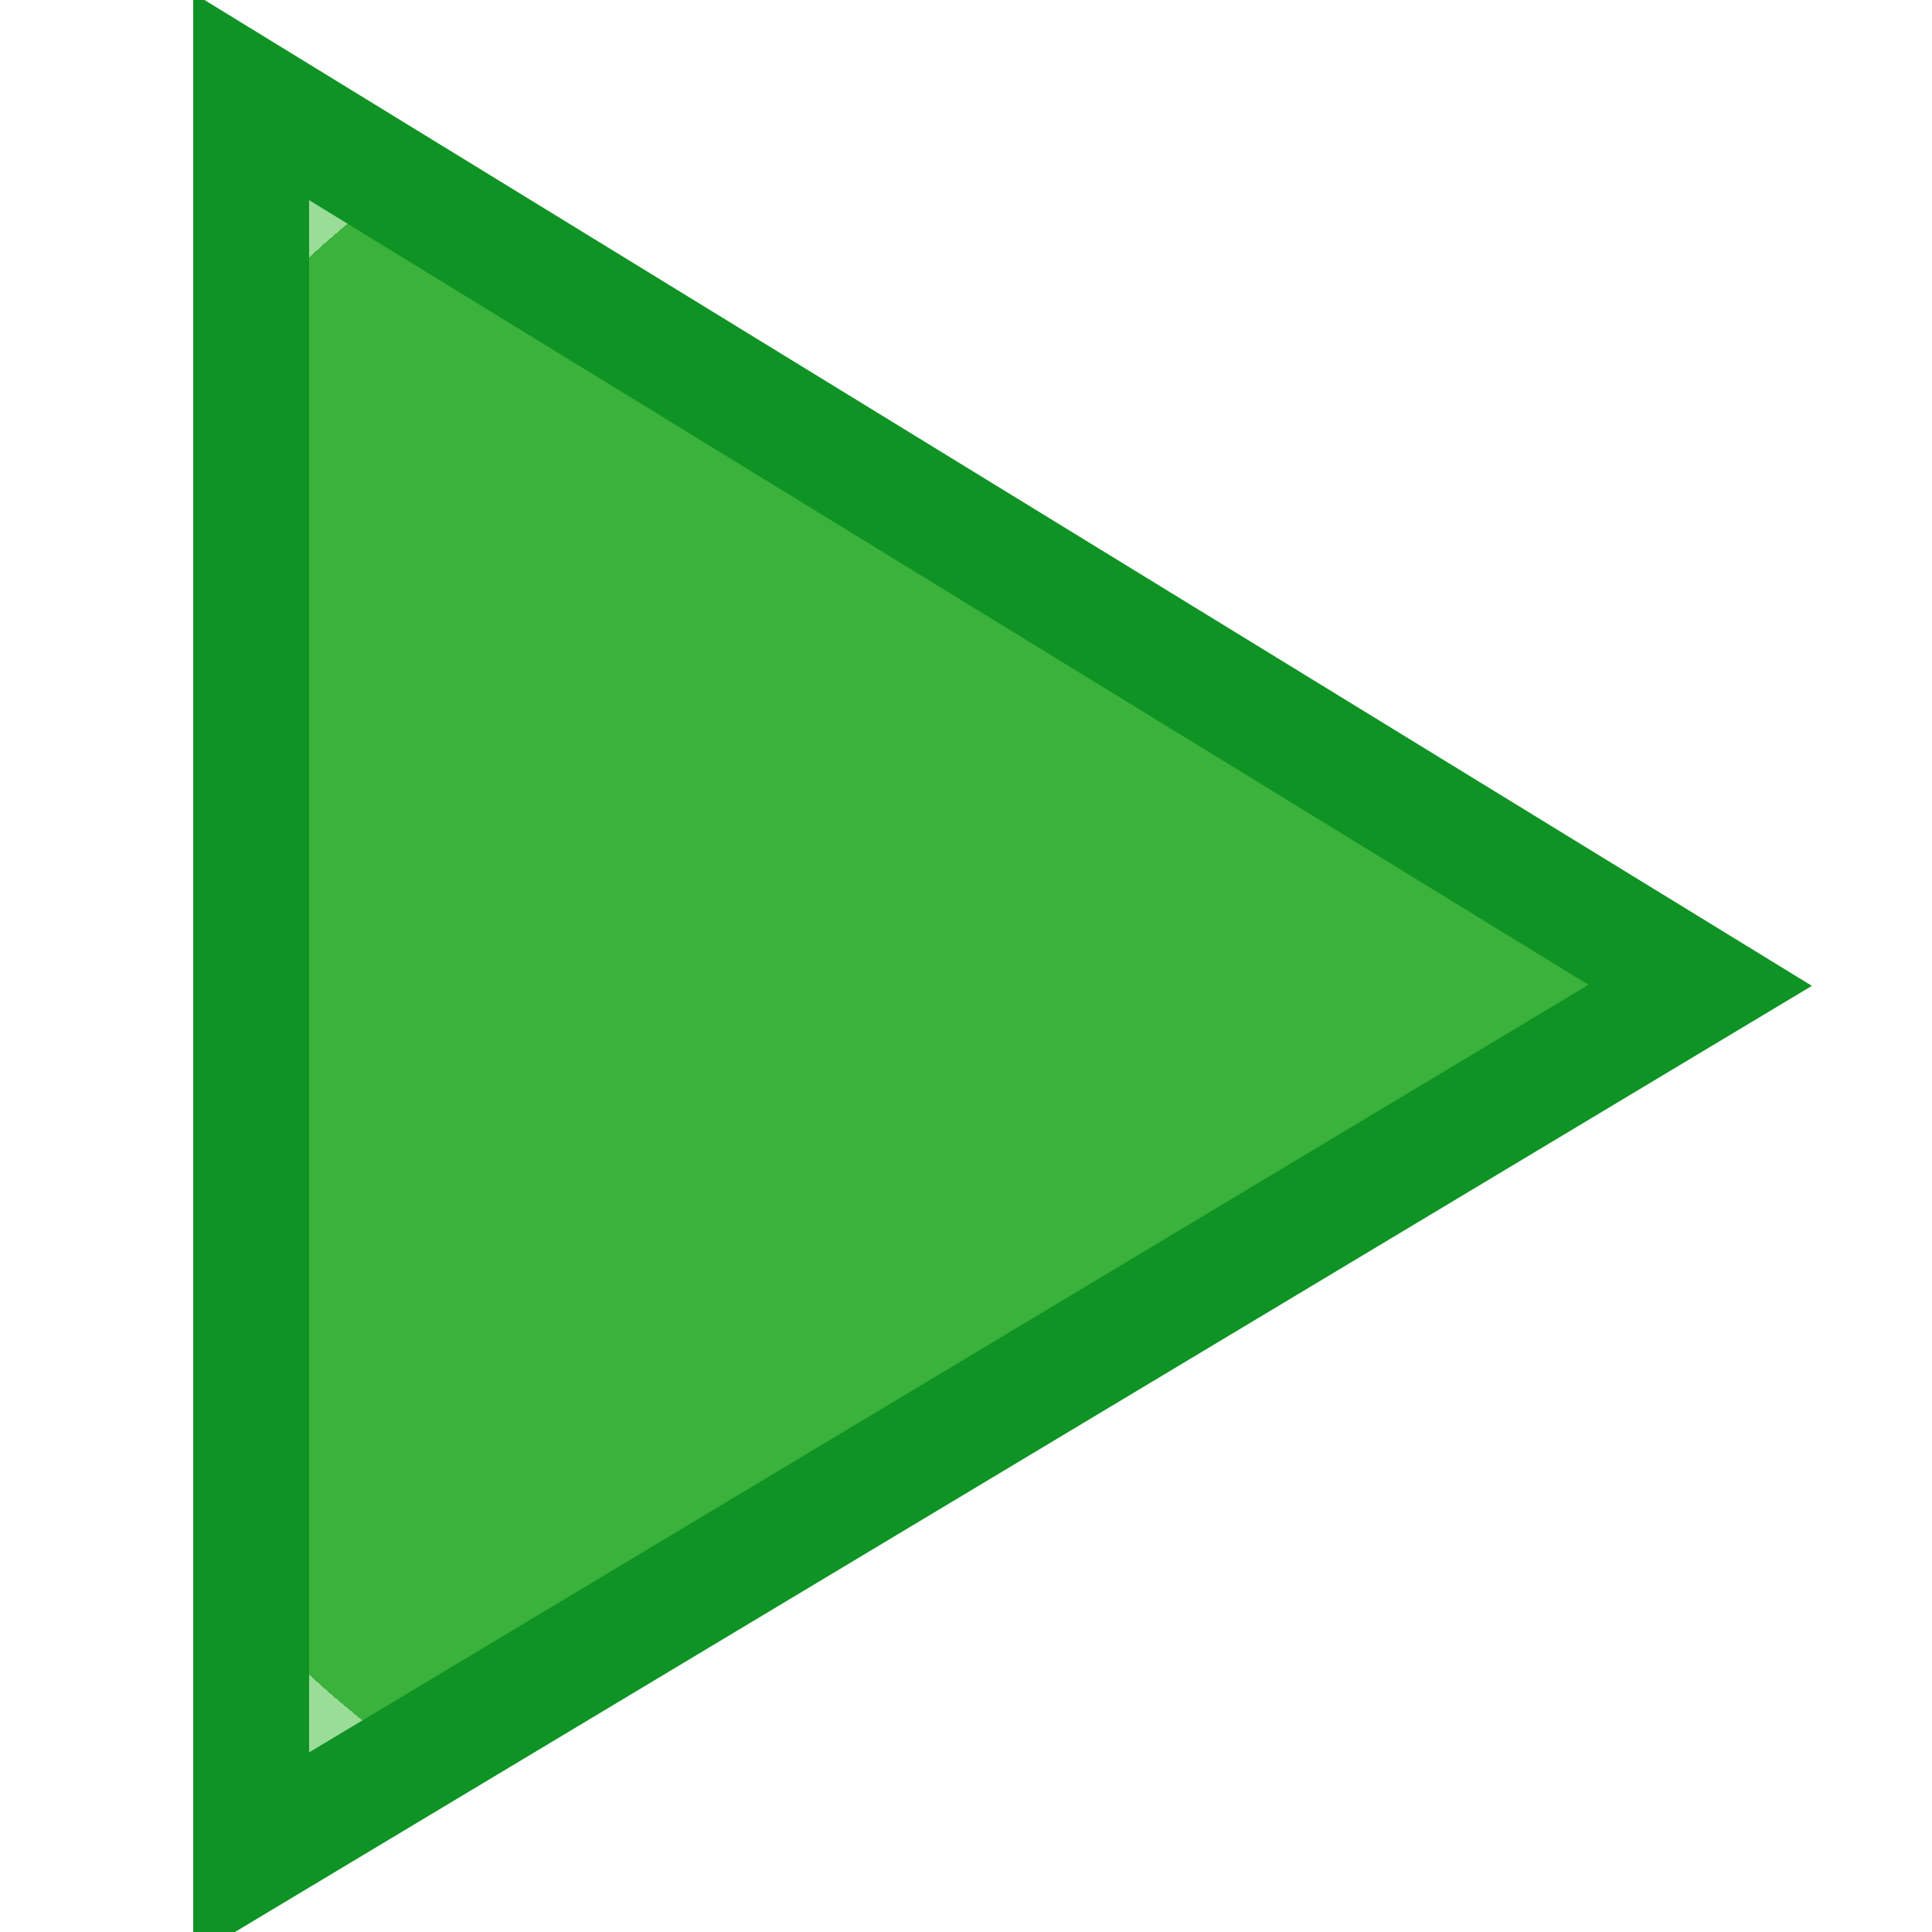
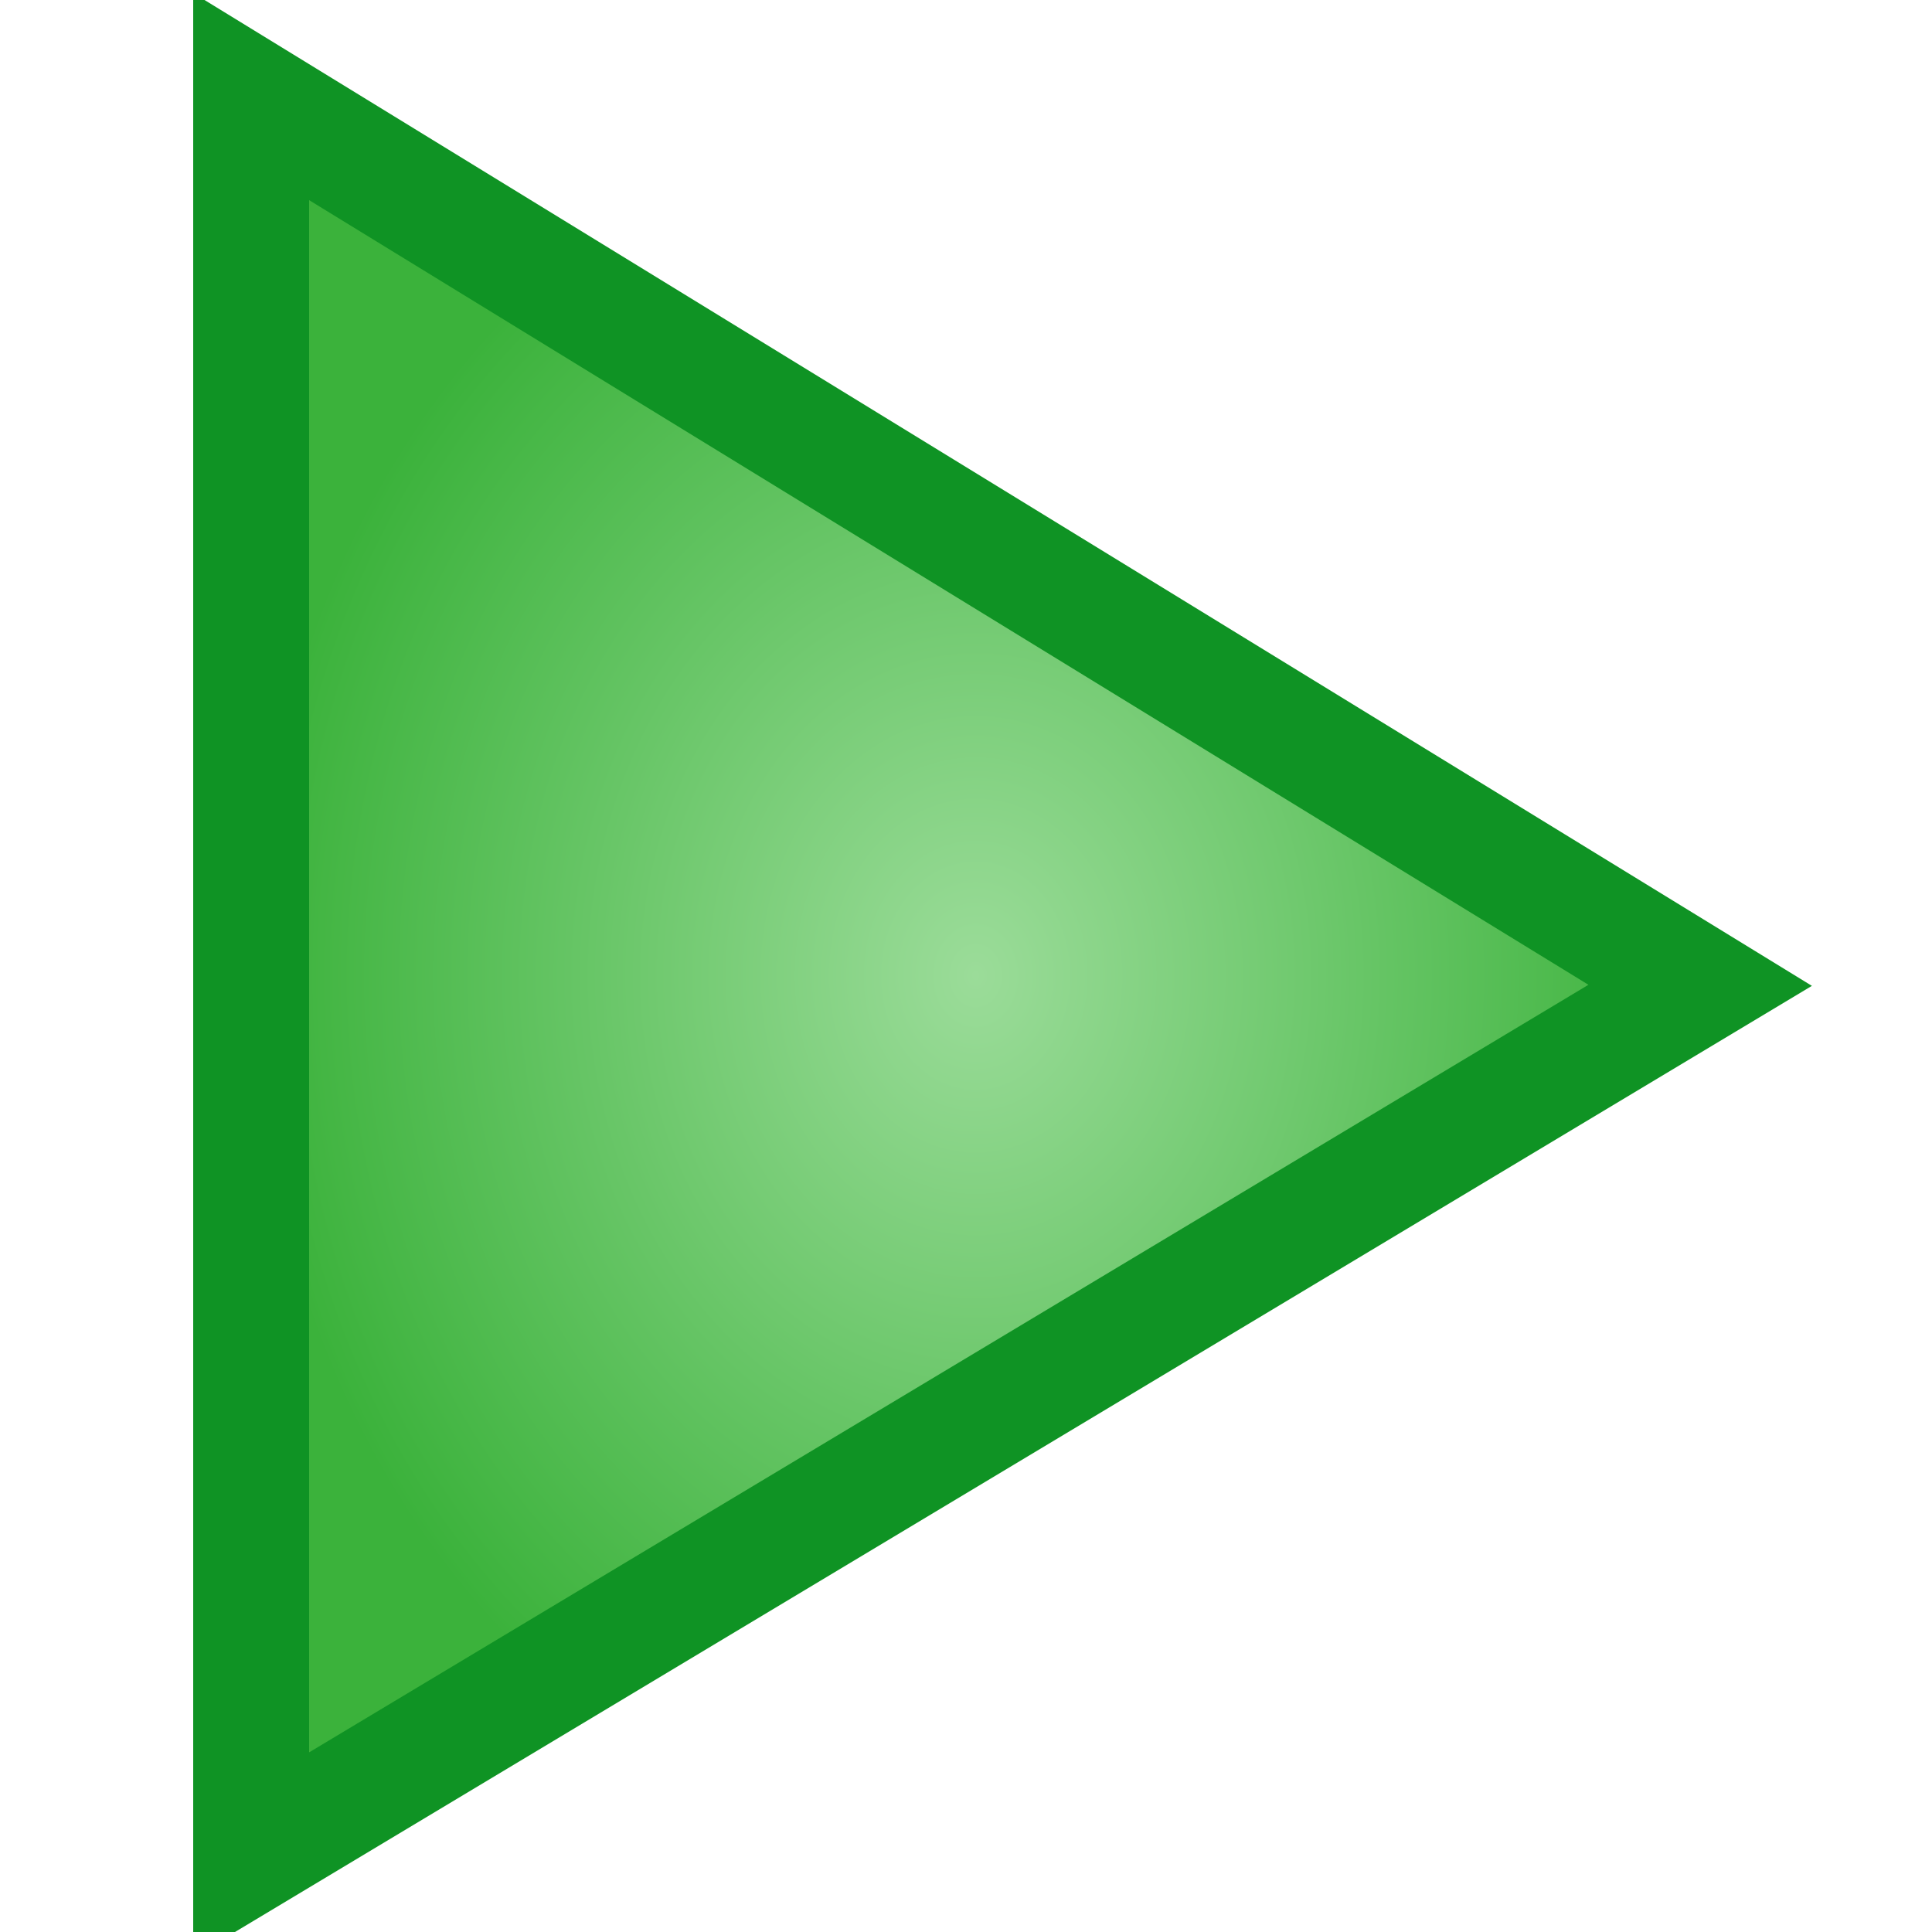
<svg xmlns="http://www.w3.org/2000/svg" version="1.1" height="100" width="100">
  <defs>
-     <radialGradient id="RG1" cx="50" cy="50" fx="50" fy="50" r="50" gradientUnits="userSpaceOnUse">
-       <stop style="stop-color:#3BB23B;stop-opacity:1;" offset="1" />
-       <stop style="stop-color:#9BDC99;stop-opacity:1;" offset="0" />
+     <radialGradient id="RG1" cx="50%" cy="50%" fx="50%" fy="50%" r="50%">
+       <stop style="stop-color:rgb(155,220,153);stop-opacity:1;" offset="0%" />
+       <stop style="stop-color:rgb(59,178,59);stop-opacity:1;" offset="100%" />
    </radialGradient>
  </defs>
  <path style="fill:url(#RG1);stroke:#0F9324;stroke-width:6" d="m 13,5 0,91 75,-45 z" />
</svg>
